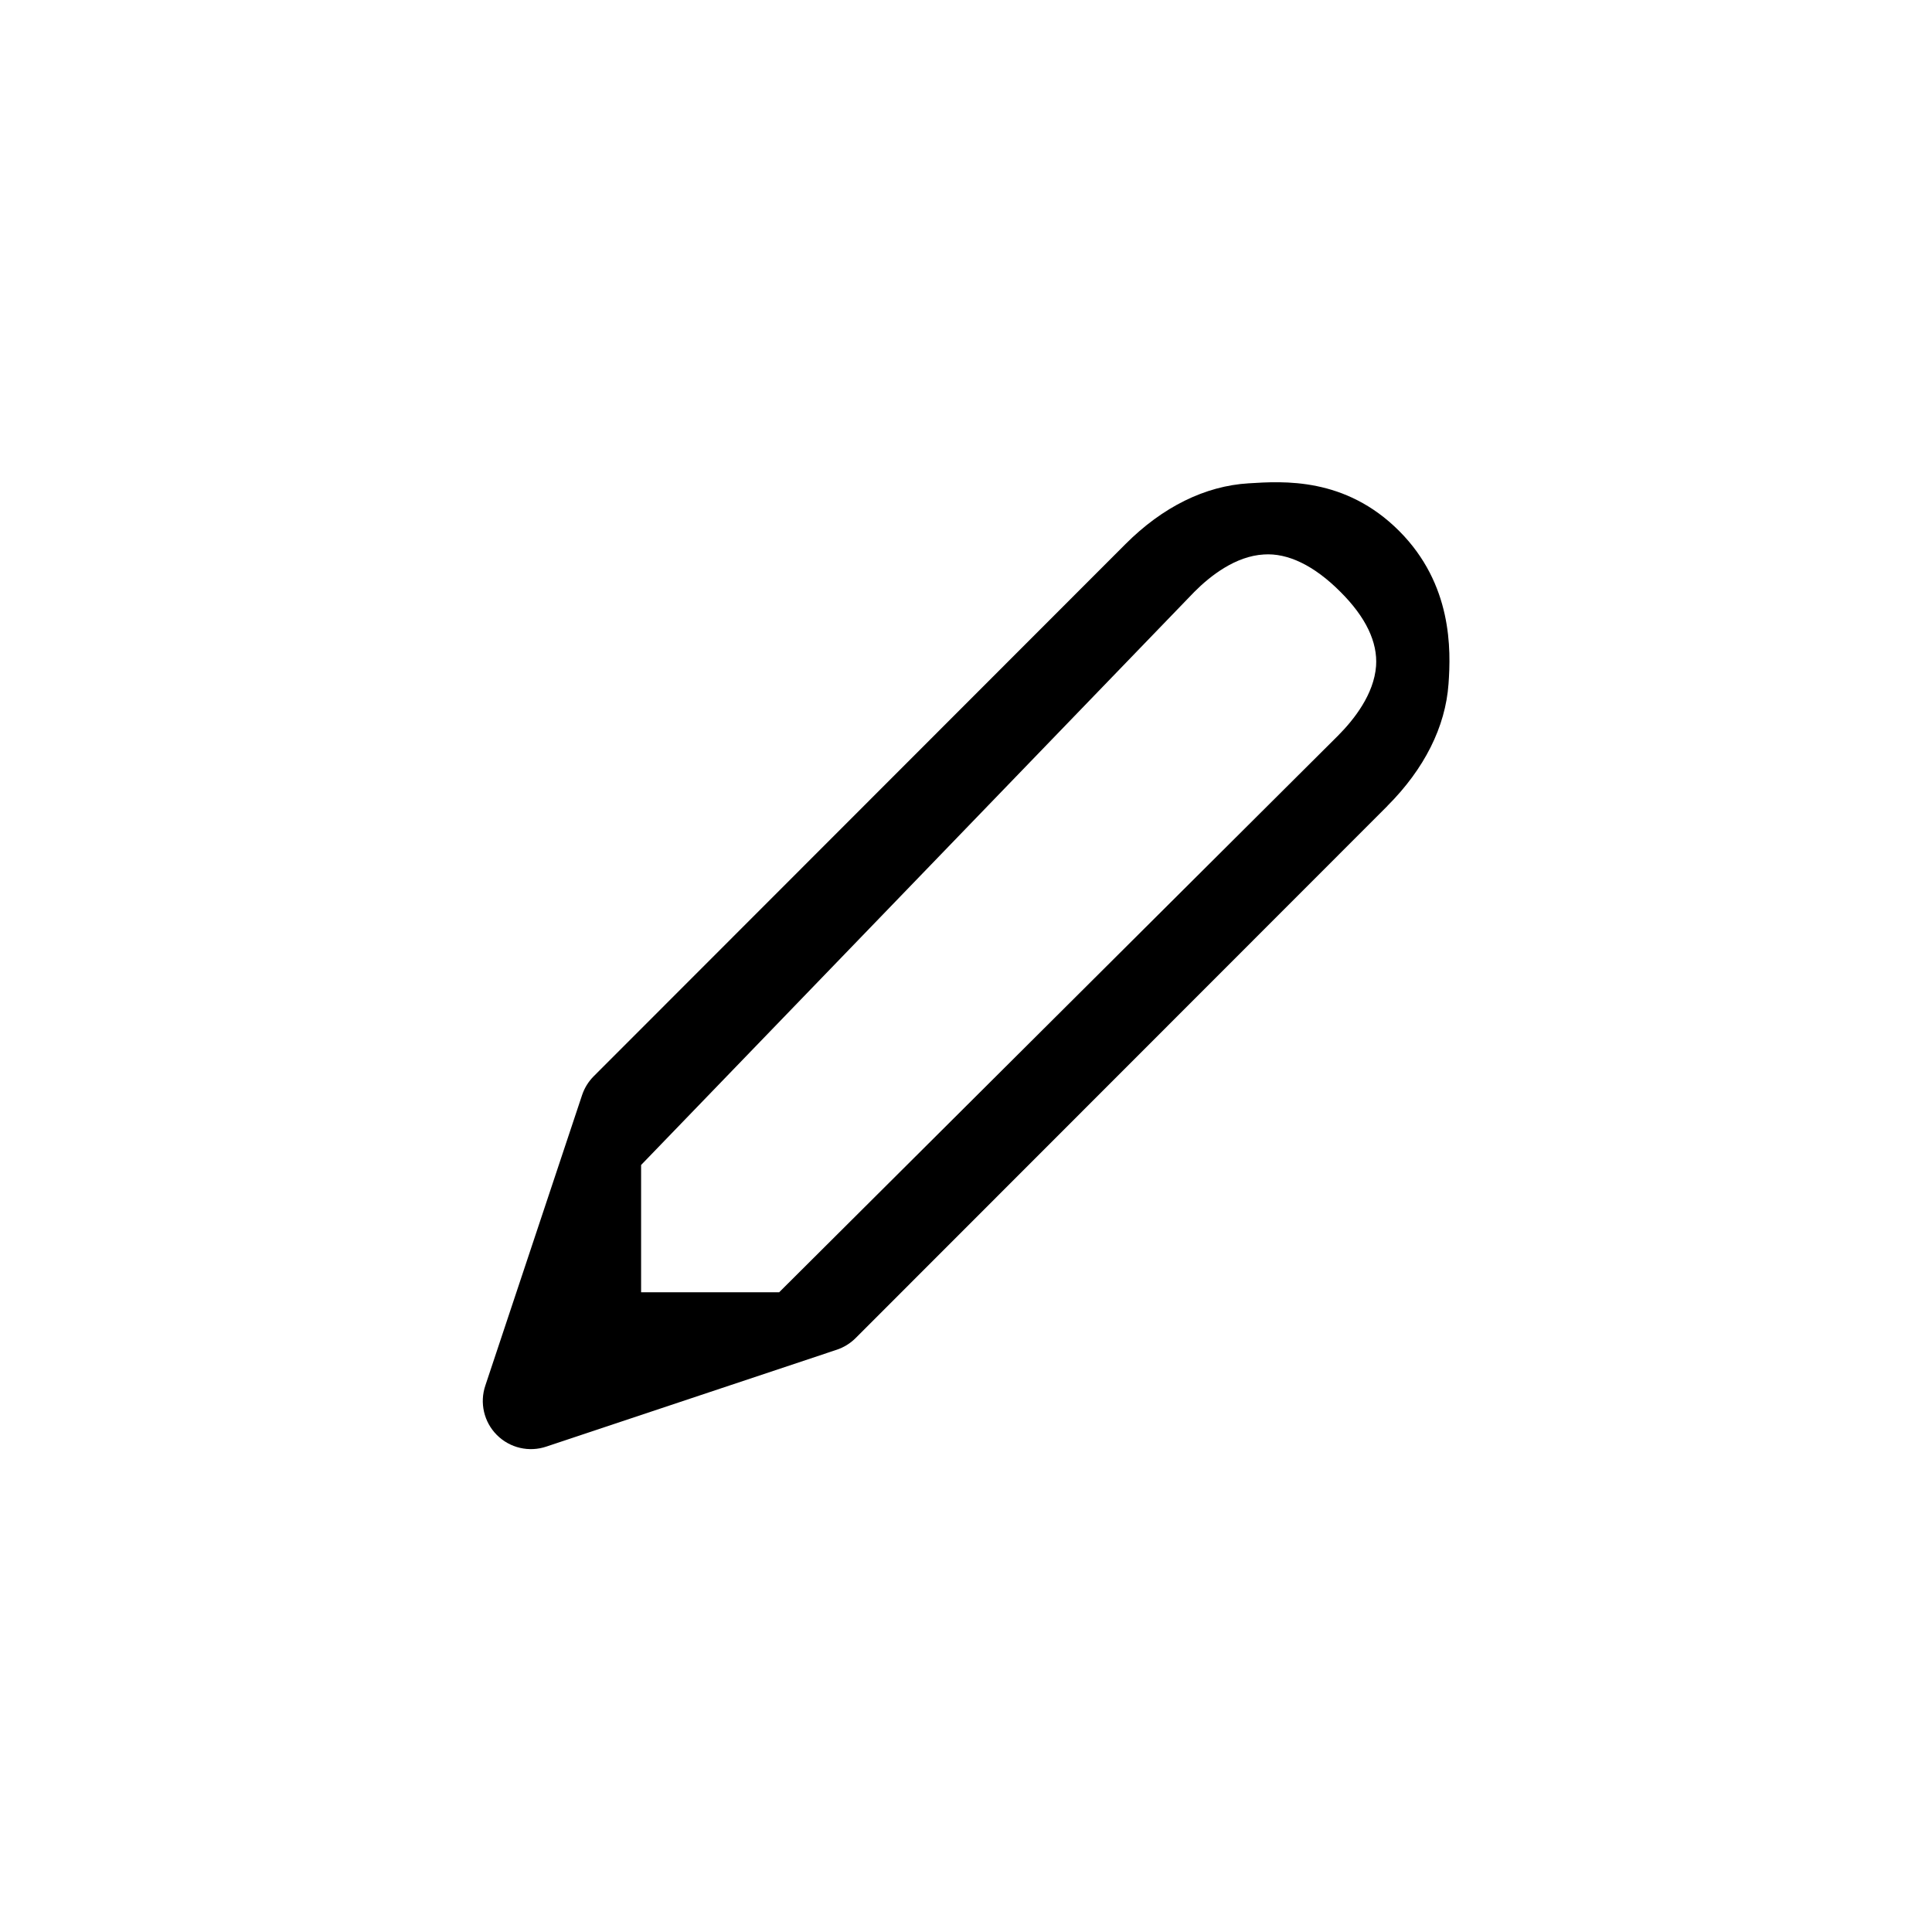
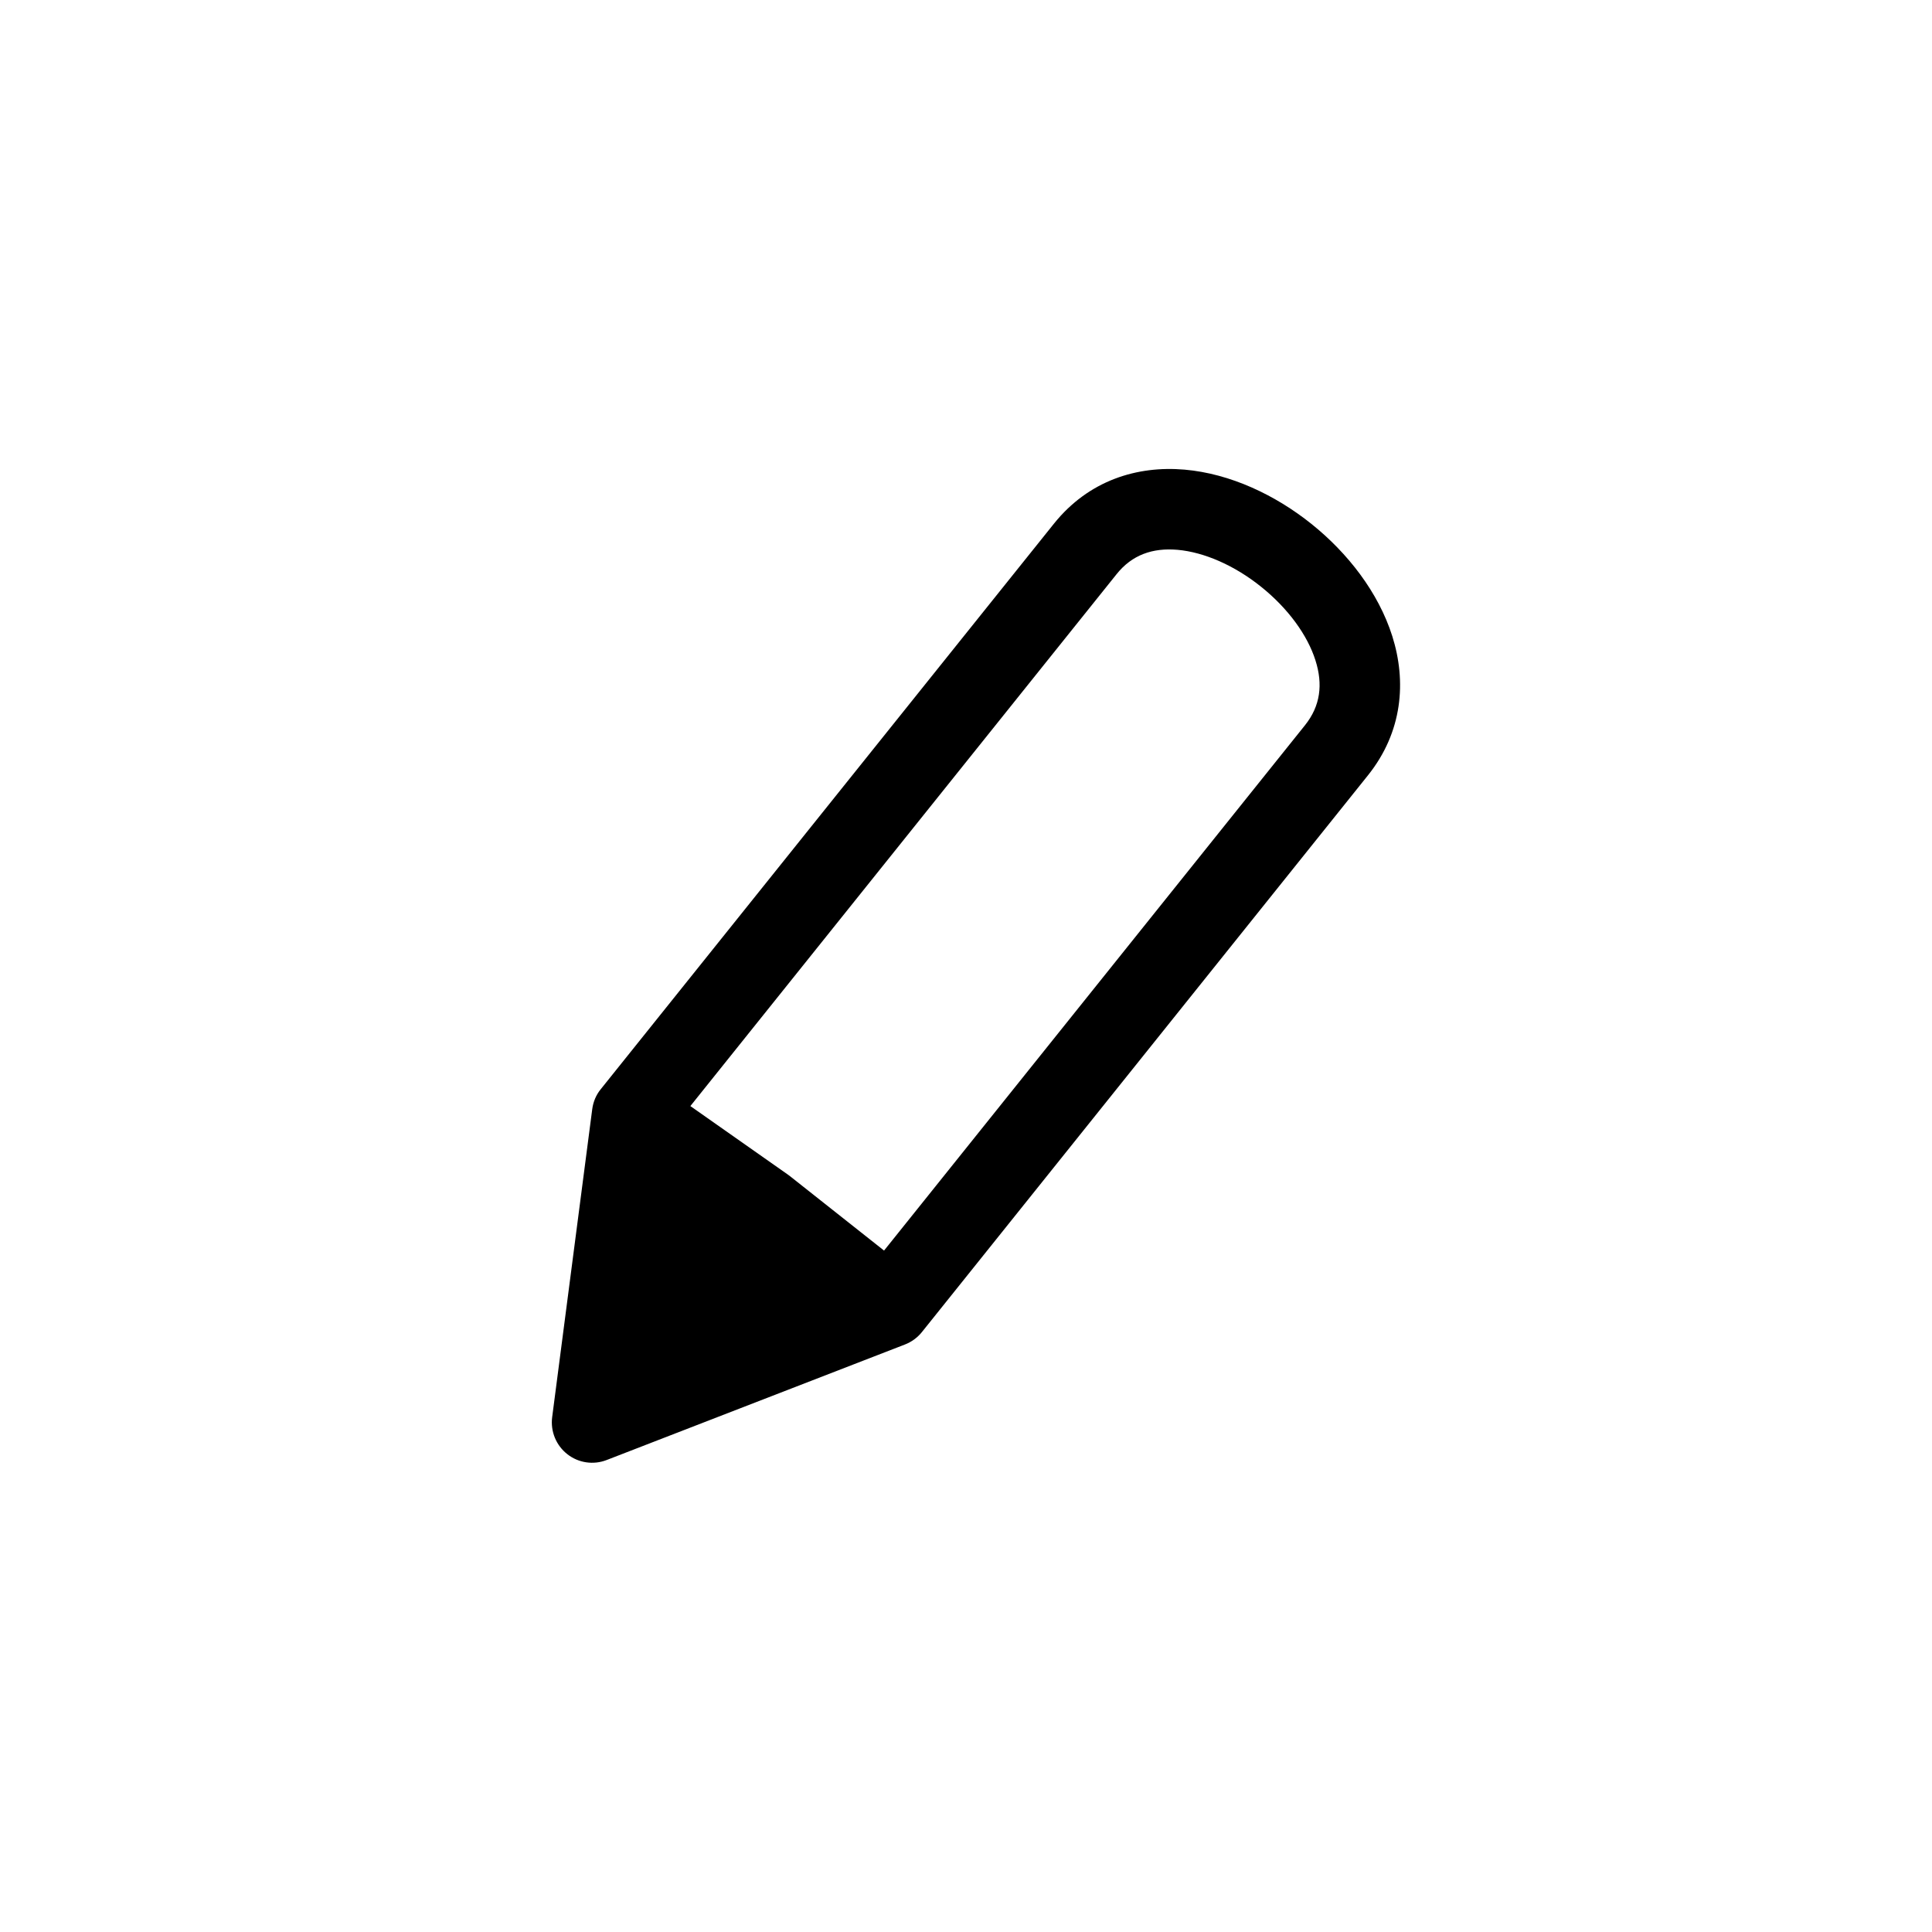
<svg xmlns="http://www.w3.org/2000/svg" width="24" height="24">
-   <path d="M17.235 10.012l-6.606 6.61a.6.6 0 0 1-.235.145L6.79 17.969a.598.598 0 0 1-.76-.76l1.201-3.606a.6.6 0 0 1 .145-.234l6.605-6.61c.461-.462.99-.723 1.53-.755.43-.027 1.2-.079 1.87.592.661.662.644 1.474.613 1.9-.038.534-.301 1.057-.76 1.516zm-.583-2.659c-.327-.329-.656-.486-.953-.465-.35.02-.663.264-.863.465l-6.872 7.119v1.581h1.715l6.942-6.914c.202-.203.447-.516.473-.865.021-.297-.127-.607-.442-.921z" fill-rule="evenodd" />
+   <path d="M7.853 13.843L7.355 17.671L11.061 16.236L9.5 15L7.853 13.843Z" />
+   <path fill-rule="evenodd" clip-rule="evenodd" d="M17.295 7.901C17.473 8.462 17.426 9.092 16.992 9.633L11.451 16.549C11.396 16.617 11.324 16.67 11.241 16.702L7.536 18.137C7.371 18.201 7.185 18.173 7.047 18.064C6.908 17.955 6.837 17.781 6.859 17.606L7.357 13.778C7.369 13.687 7.405 13.601 7.463 13.53L13.091 6.507C13.525 5.965 14.129 5.783 14.716 5.834C15.285 5.884 15.844 6.15 16.292 6.509C16.74 6.868 17.122 7.356 17.295 7.901ZM13.871 7.132C14.062 6.893 14.317 6.803 14.628 6.83C14.957 6.859 15.335 7.023 15.667 7.29C15.999 7.556 16.242 7.889 16.341 8.203C16.436 8.501 16.403 8.769 16.212 9.008L10.982 15.535L9.81 14.608C9.803 14.602 9.795 14.596 9.787 14.591L8.576 13.74L13.871 7.132ZM8.242 14.727L9.201 15.401L10.065 16.085L7.959 16.901L8.242 14.727Z" />
</svg>
